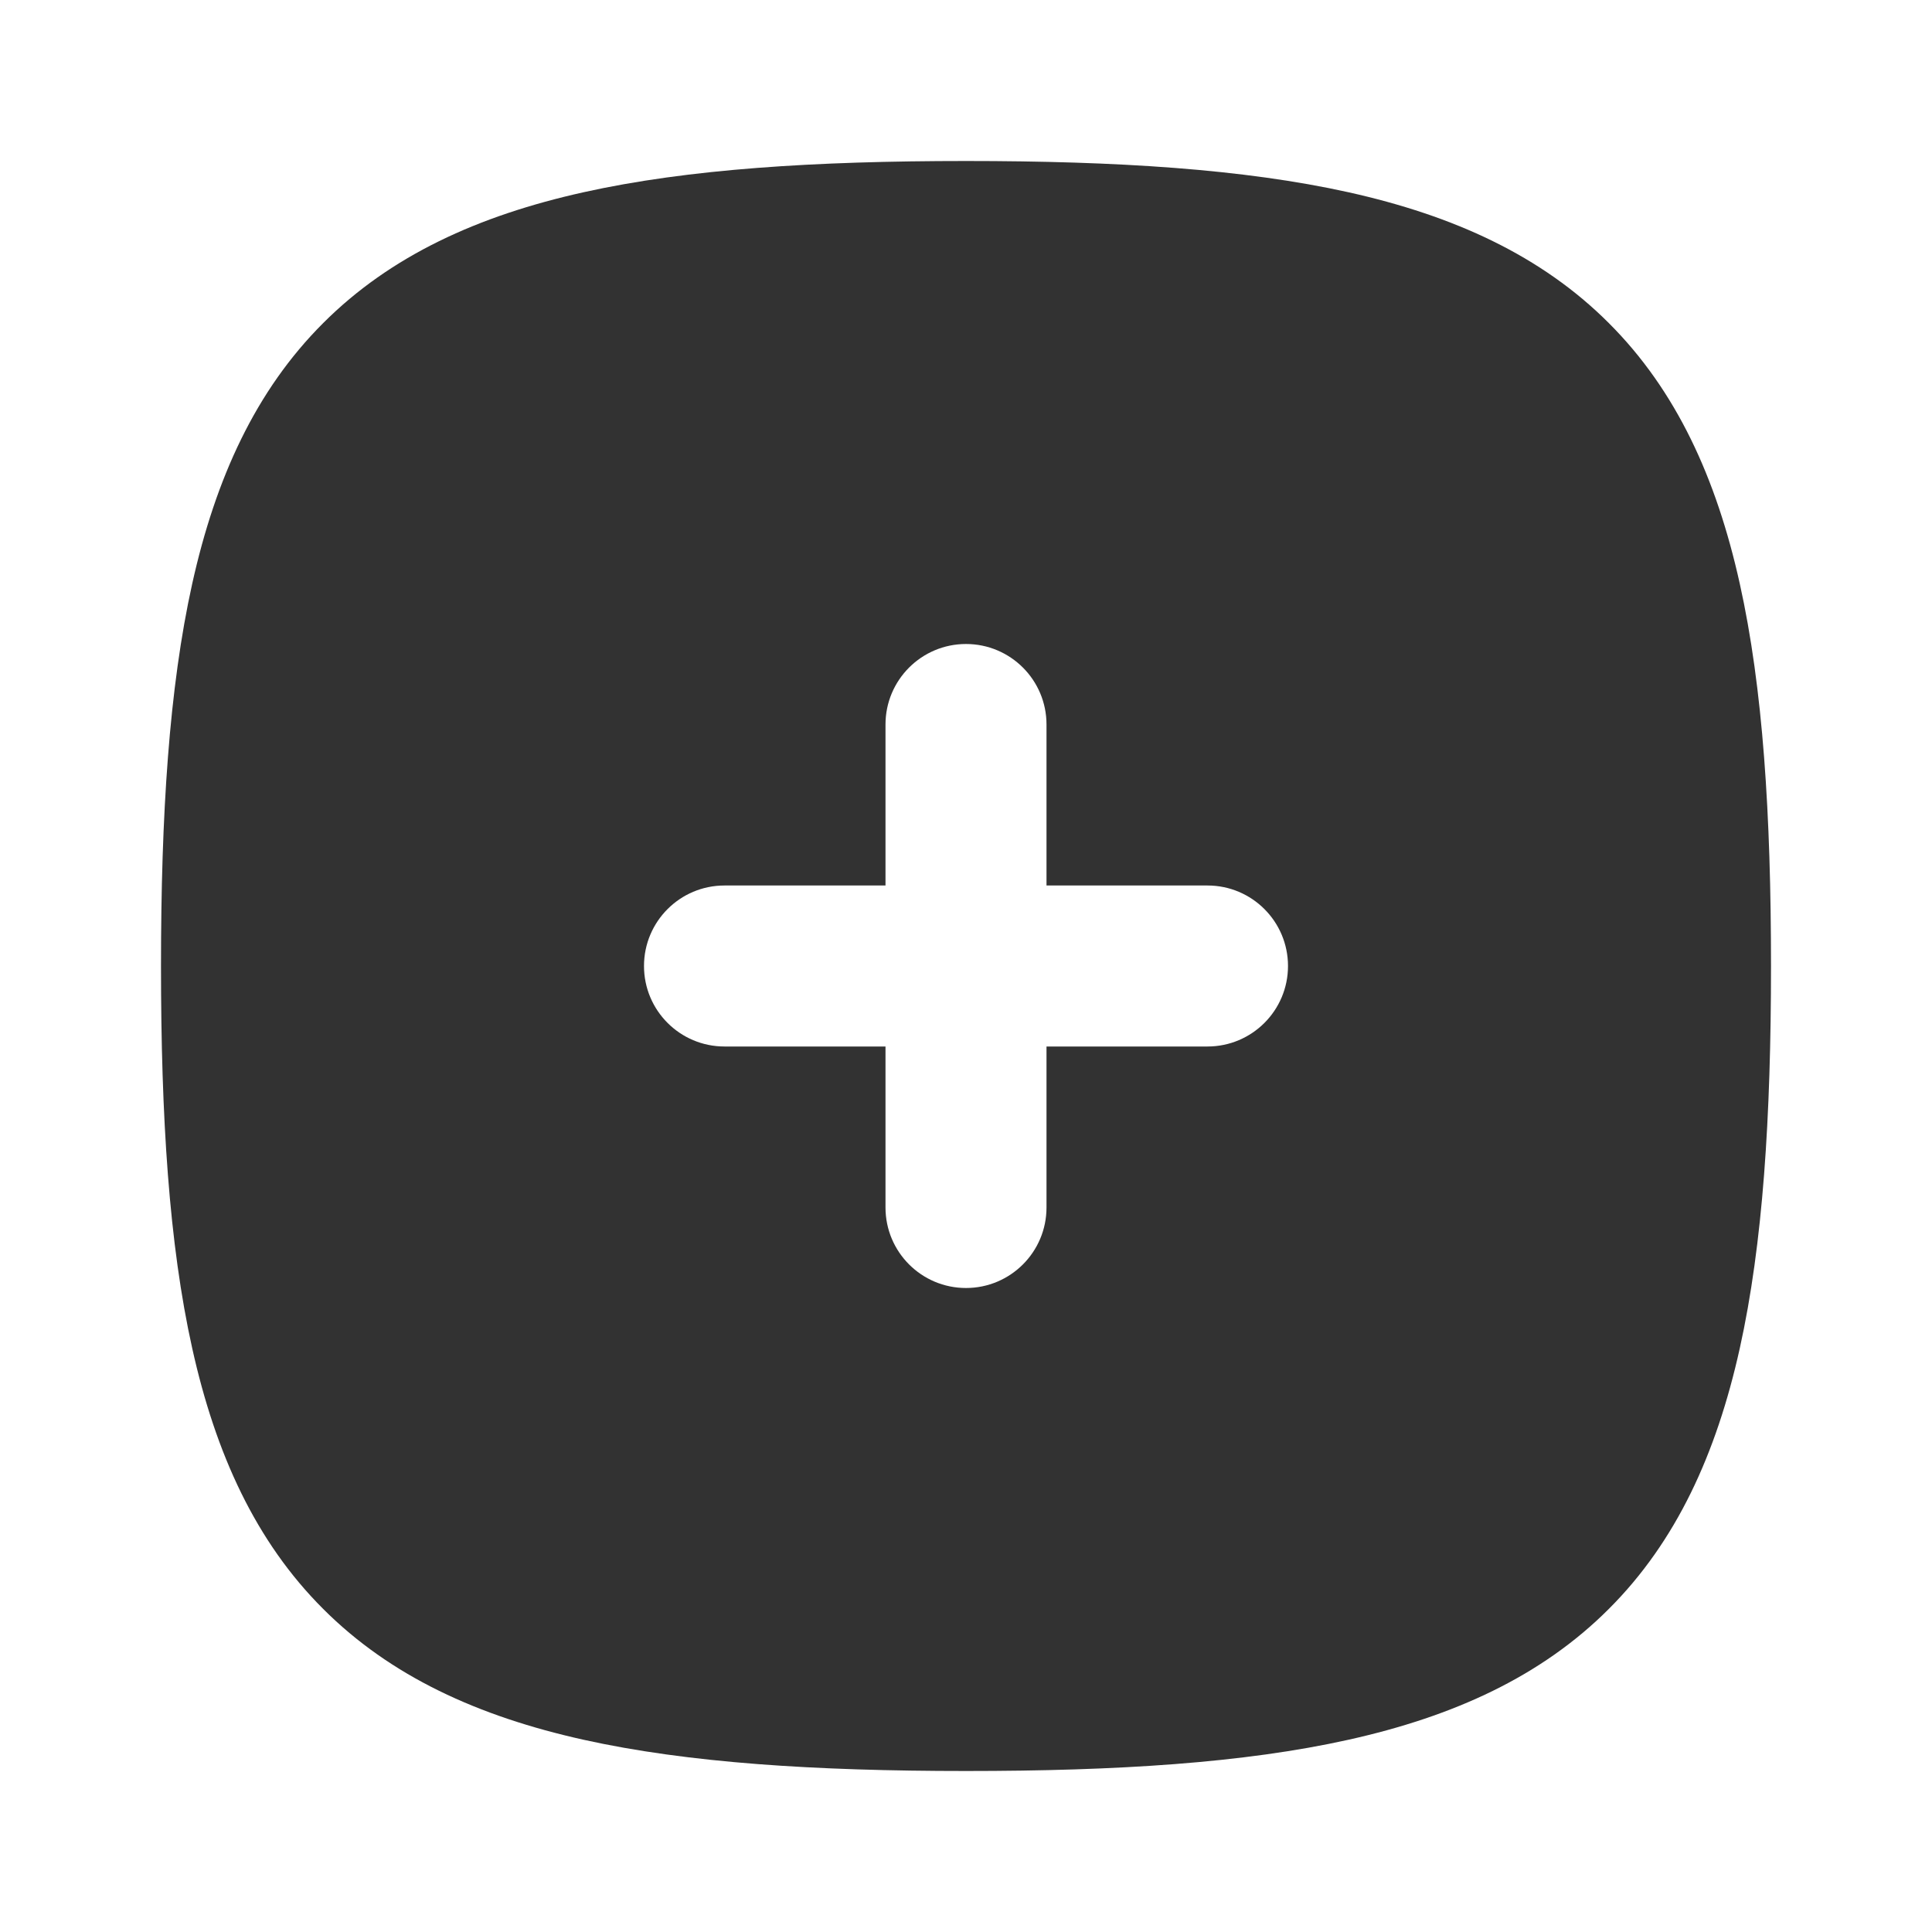
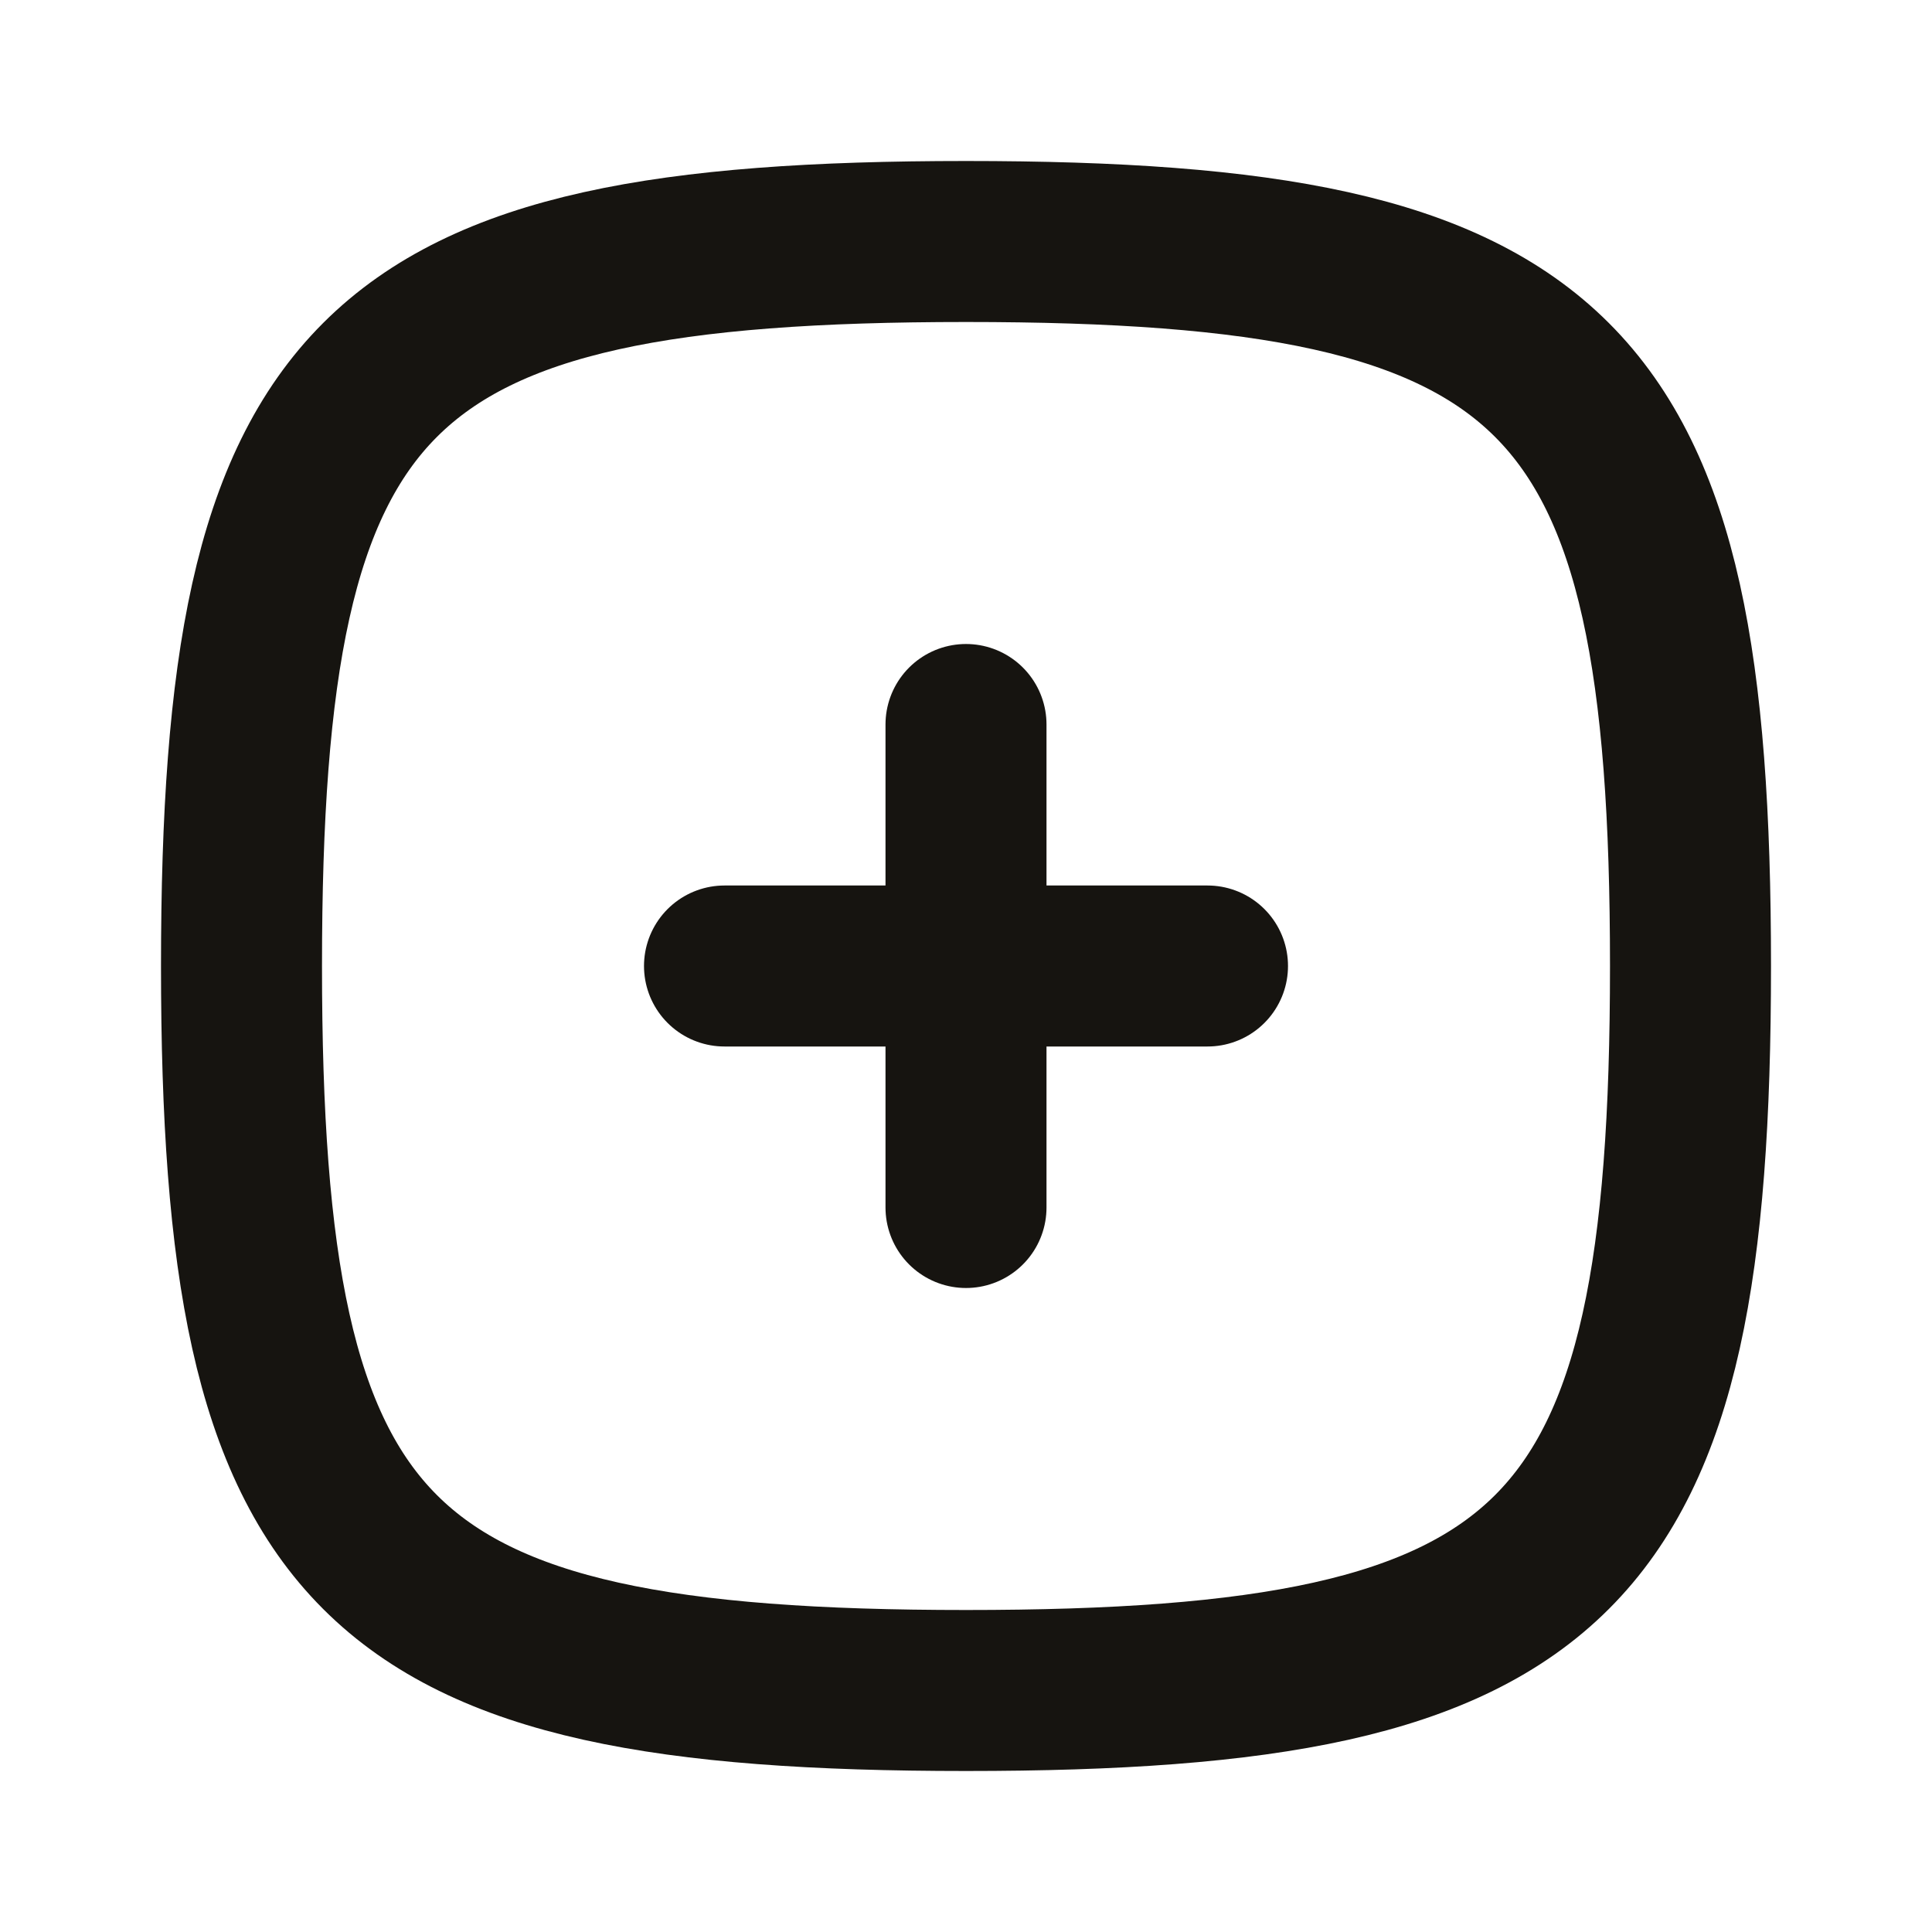
- <svg xmlns="http://www.w3.org/2000/svg" width="21" height="21" viewBox="0 0 24 24" fill="none">
-   <path d="M0 0h24v24H0z" />
-   <path fill-rule="evenodd" clip-rule="evenodd" d="M13 9a1 1 0 10-2 0v2H9a1 1 0 100 2h2v2a1 1 0 102 0v-2h2a1 1 0 100-2h-2V9zM7.25 2.388C8.55 2.099 10.124 2 12 2s3.451.1 4.75.388c1.31.291 2.399.788 3.236 1.626.838.837 1.335 1.926 1.626 3.236C21.901 8.55 22 10.124 22 12s-.1 3.451-.388 4.75c-.291 1.31-.788 2.399-1.626 3.236-.837.838-1.926 1.335-3.236 1.626-1.299.289-2.874.388-4.75.388s-3.451-.1-4.75-.388c-1.31-.291-2.399-.788-3.236-1.626-.838-.837-1.335-1.926-1.626-3.236C2.099 15.45 2 13.876 2 12s.1-3.451.388-4.75c.291-1.31.788-2.399 1.626-3.236.837-.838 1.926-1.335 3.236-1.626z" fill="#323232" />
+ <svg xmlns="http://www.w3.org/2000/svg" width="22" height="22" viewBox="0 0 24 24" fill="none">
+   <path d="M9 12h6M12 9v6" stroke="#161410" stroke-width="2" stroke-linecap="round" stroke-linejoin="round" />
+   <path d="M3 12c0-7.412 1.588-9 9-9s9 1.588 9 9-1.588 9-9 9-9-1.588-9-9z" stroke="#161410" stroke-width="2" />
</svg>
